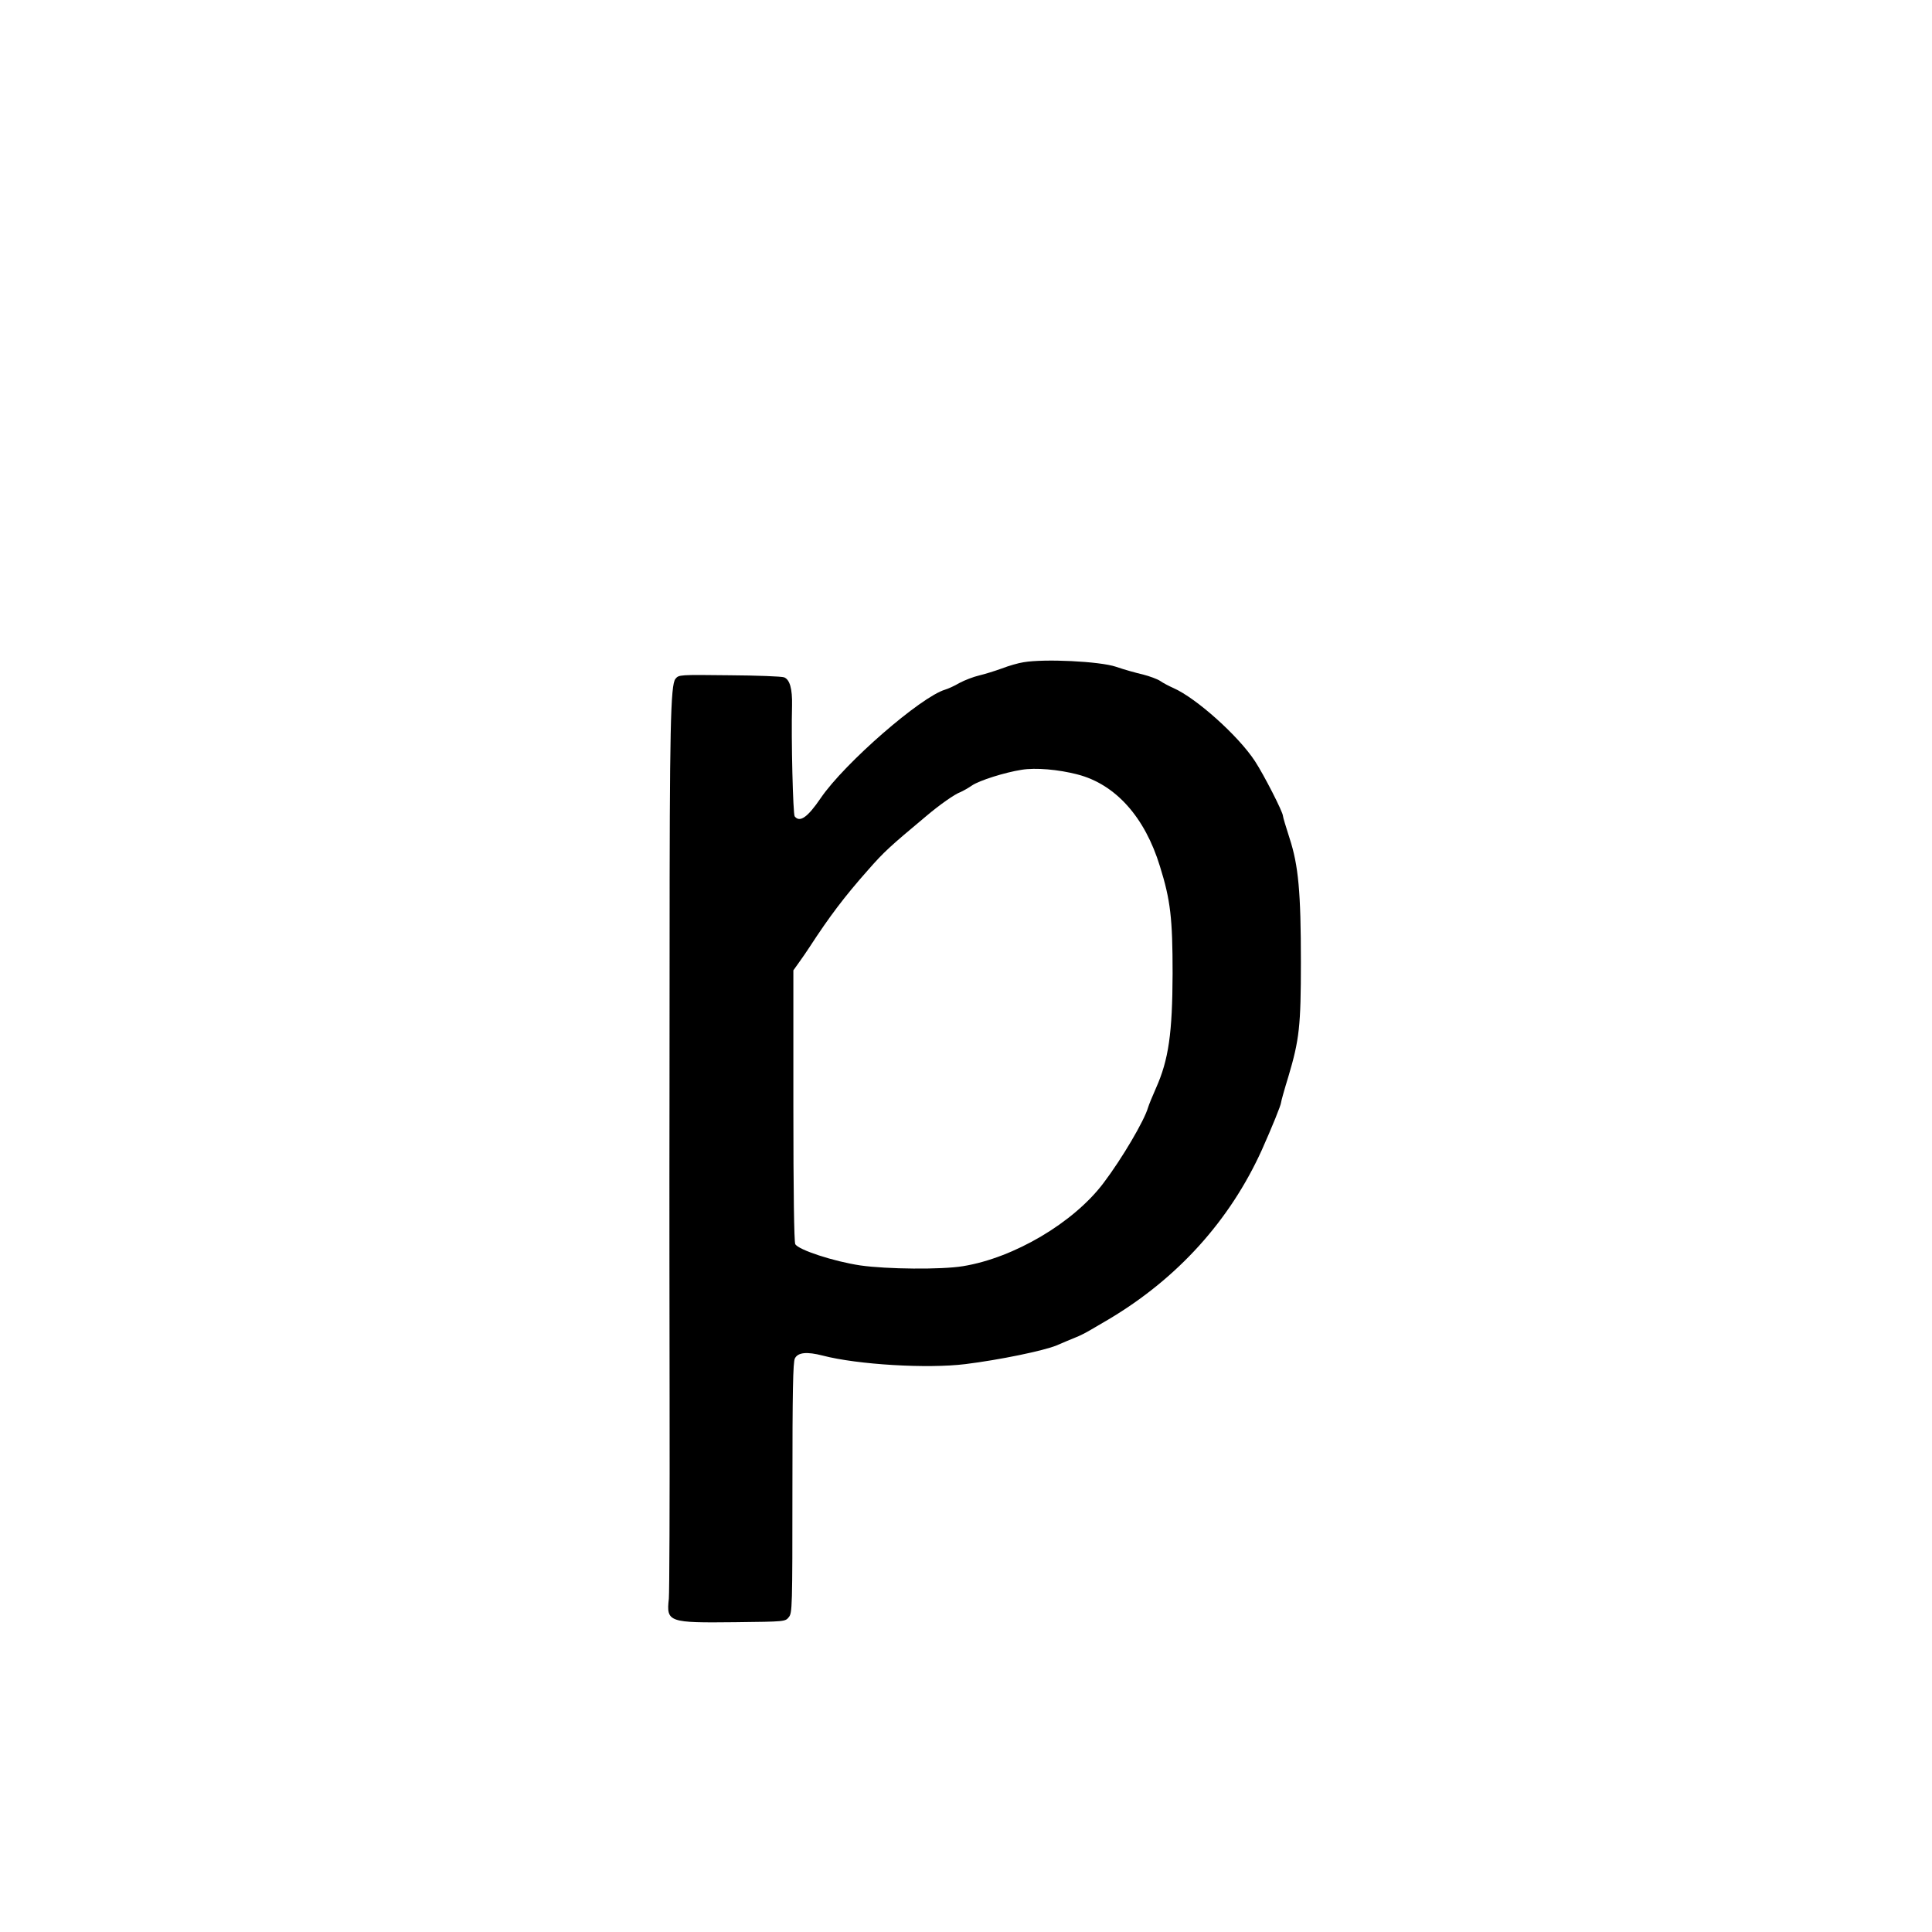
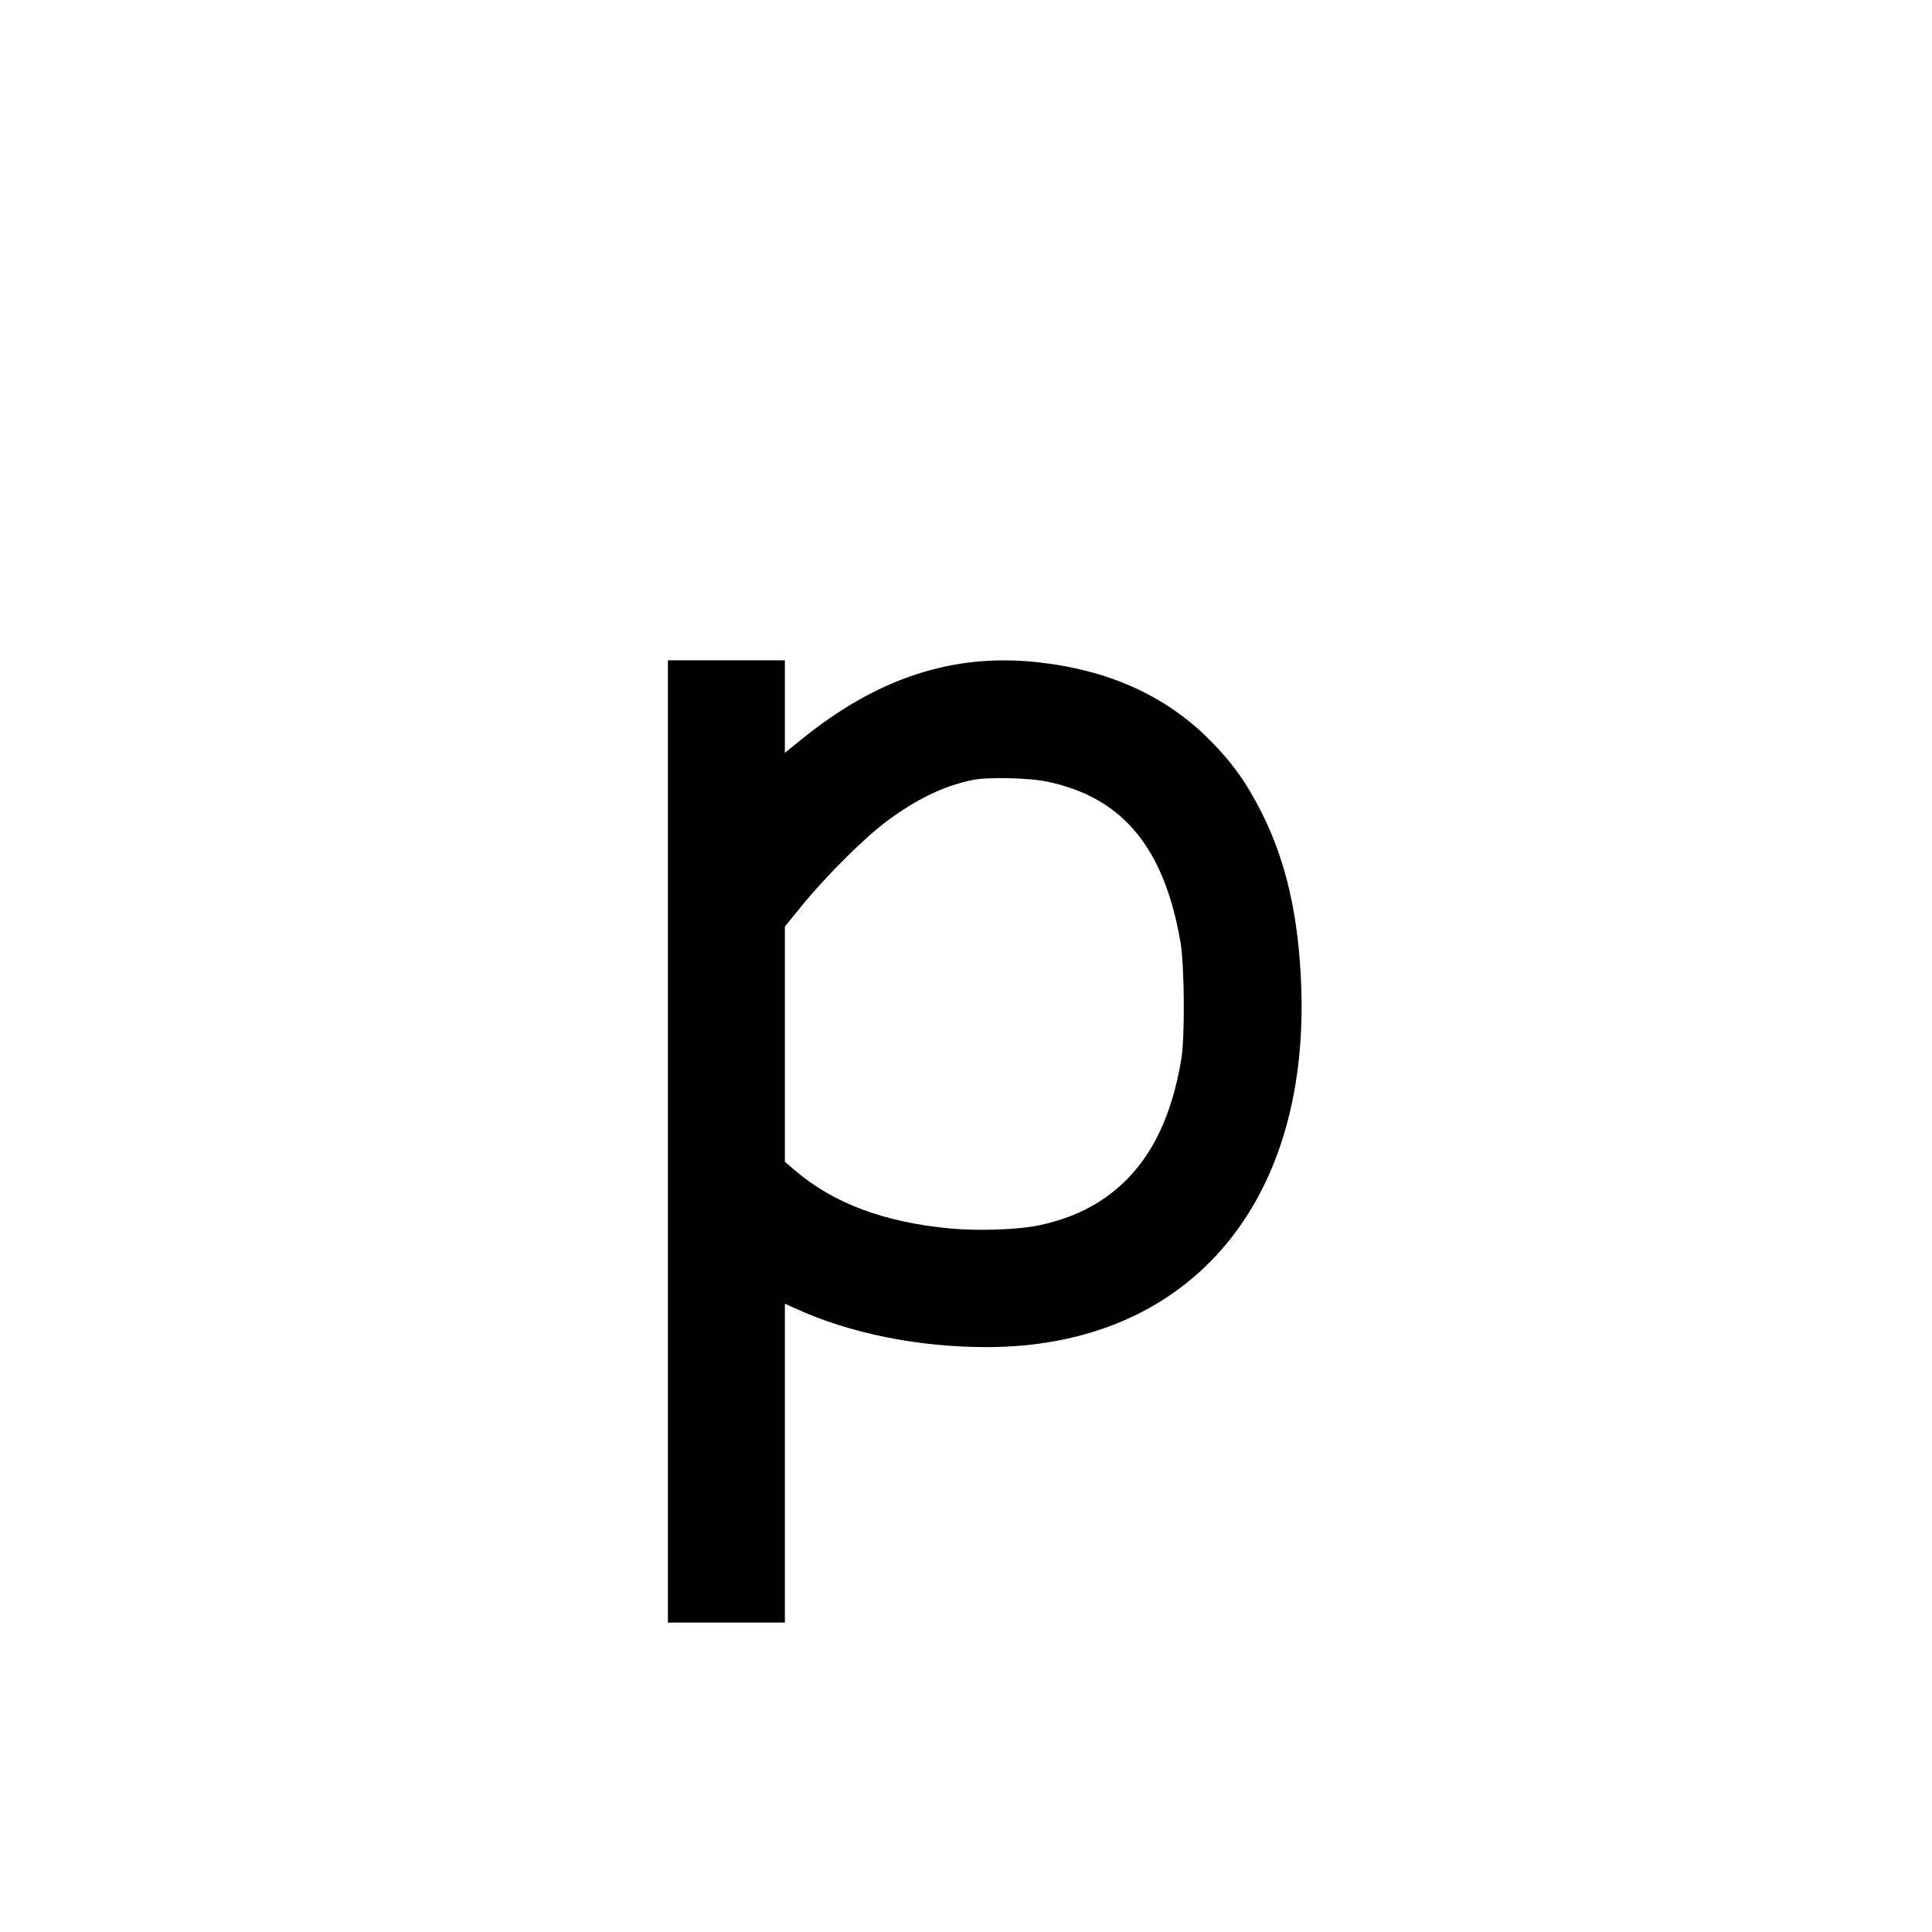
<svg xmlns="http://www.w3.org/2000/svg" width="1024" height="1024" viewBox="0 0 1024 1024">
-   <path d="M542.5 351.0C539.8 351.4 534.6 352.9 531.0 354.3C527.4 355.6 522.0 357.3 519.0 358.0C516.0 358.7 511.3 360.5 508.5 362.0C505.8 363.6 502.4 365.1 501.0 365.5C488.1 369.3 447.7 404.4 435.0 423.0C428.0 433.3 423.9 436.1 421.2 432.7C420.3 431.6 419.3 391.6 419.8 374.0C420.0 365.0 418.6 360.2 415.6 359.0C414.3 358.5 401.3 358.0 386.5 357.9C360.0 357.6 359.8 357.6 358.0 359.8C355.4 363.0 354.9 386.2 354.9 505.0C354.9 560.3 354.8 613.8 354.8 624.0C354.8 634.2 354.8 687.2 354.9 741.8C355.0 796.4 354.8 844.0 354.5 847.4C353.1 859.8 354.4 860.2 389.8 859.8C416.1 859.5 416.2 859.5 418.1 857.1C419.9 854.9 420.0 852.2 420.0 788.6C420.0 737.5 420.3 721.9 421.3 720.0C422.9 716.8 427.6 716.3 436.1 718.5C454.5 723.3 491.7 725.5 511.7 723.0C529.6 720.8 553.3 715.9 560.0 713.1C563.6 711.5 568.1 709.7 570.0 708.9C571.9 708.2 575.5 706.4 578.0 704.9C580.5 703.4 584.7 701.0 587.4 699.4C624.0 677.7 651.8 647.0 668.8 609.5C674.2 597.4 679.0 585.6 679.0 584.3C679.0 583.8 680.7 577.6 682.9 570.5C688.7 551.0 689.5 543.7 689.5 510.0C689.5 472.8 688.2 458.7 683.5 444.3C681.6 438.4 680.0 433.1 680.0 432.5C680.0 430.4 669.9 410.7 665.2 403.5C656.4 390.0 634.0 370.0 622.0 364.7C619.5 363.6 616.3 361.9 614.9 360.9C613.4 359.9 609.3 358.4 605.8 357.5C602.3 356.7 595.8 354.9 591.5 353.4C582.8 350.5 553.6 349.1 542.5 351.0ZM571.2 410.5C591.2 415.7 606.8 433.0 614.8 459.2C620.4 477.1 621.5 486.8 621.5 516.0C621.4 547.6 619.4 561.7 612.7 576.7C610.8 581.0 608.9 585.6 608.5 587.0C606.5 594.0 594.6 614.2 584.9 627.0C569.1 648.0 537.5 666.7 510.4 671.1C499.0 673.0 469.9 672.7 456.0 670.7C441.9 668.6 423.0 662.4 421.5 659.4C420.9 658.1 420.5 632.6 420.5 585.9V514.3L423.5 510.1C425.2 507.8 427.6 504.2 429.0 502.1C439.6 485.8 447.6 475.2 460.1 461.1C468.7 451.3 471.5 448.8 491.1 432.4C498.2 426.4 506.1 420.9 508.9 419.9C510.3 419.3 513.2 417.7 515.2 416.3C519.0 413.7 532.5 409.4 541.5 408.0C548.8 406.8 560.9 407.8 571.2 410.5Z" fill="#000000" fill-rule="nonzero" />
+   <path d="M354.0 605.0V860.0H385.0H416.0V775.5V691.0L421.8 693.6C450.4 706.7 486.7 714.0 522.8 714.0C628.6 714.0 693.7 639.7 689.7 523.5C688.4 485.8 681.7 456.4 668.5 430.3C660.5 414.5 652.8 403.8 640.9 391.9C617.3 368.4 587.1 354.9 549.1 350.9C504.7 346.3 464.7 359.5 424.8 391.9L416.0 399.0V374.5V350.0H385.0H354.0V605.0ZM555.6 414.4C595.2 422.9 617.1 449.4 625.7 499.5C627.8 512.3 628.1 549.6 626.1 561.5C621.2 590.8 610.9 612.6 594.8 627.5C582.7 638.7 568.5 645.7 550.4 649.5C539.6 651.8 518.0 652.5 503.5 651.1C468.5 647.8 441.8 637.8 421.3 620.3L416.0 615.8V553.5V491.1L425.2 479.8C437.9 464.2 458.5 443.7 470.5 434.9C485.9 423.5 500.0 416.7 515.0 413.5C523.1 411.7 545.5 412.2 555.6 414.4Z" fill="#000000" fill-rule="nonzero" />
</svg>
